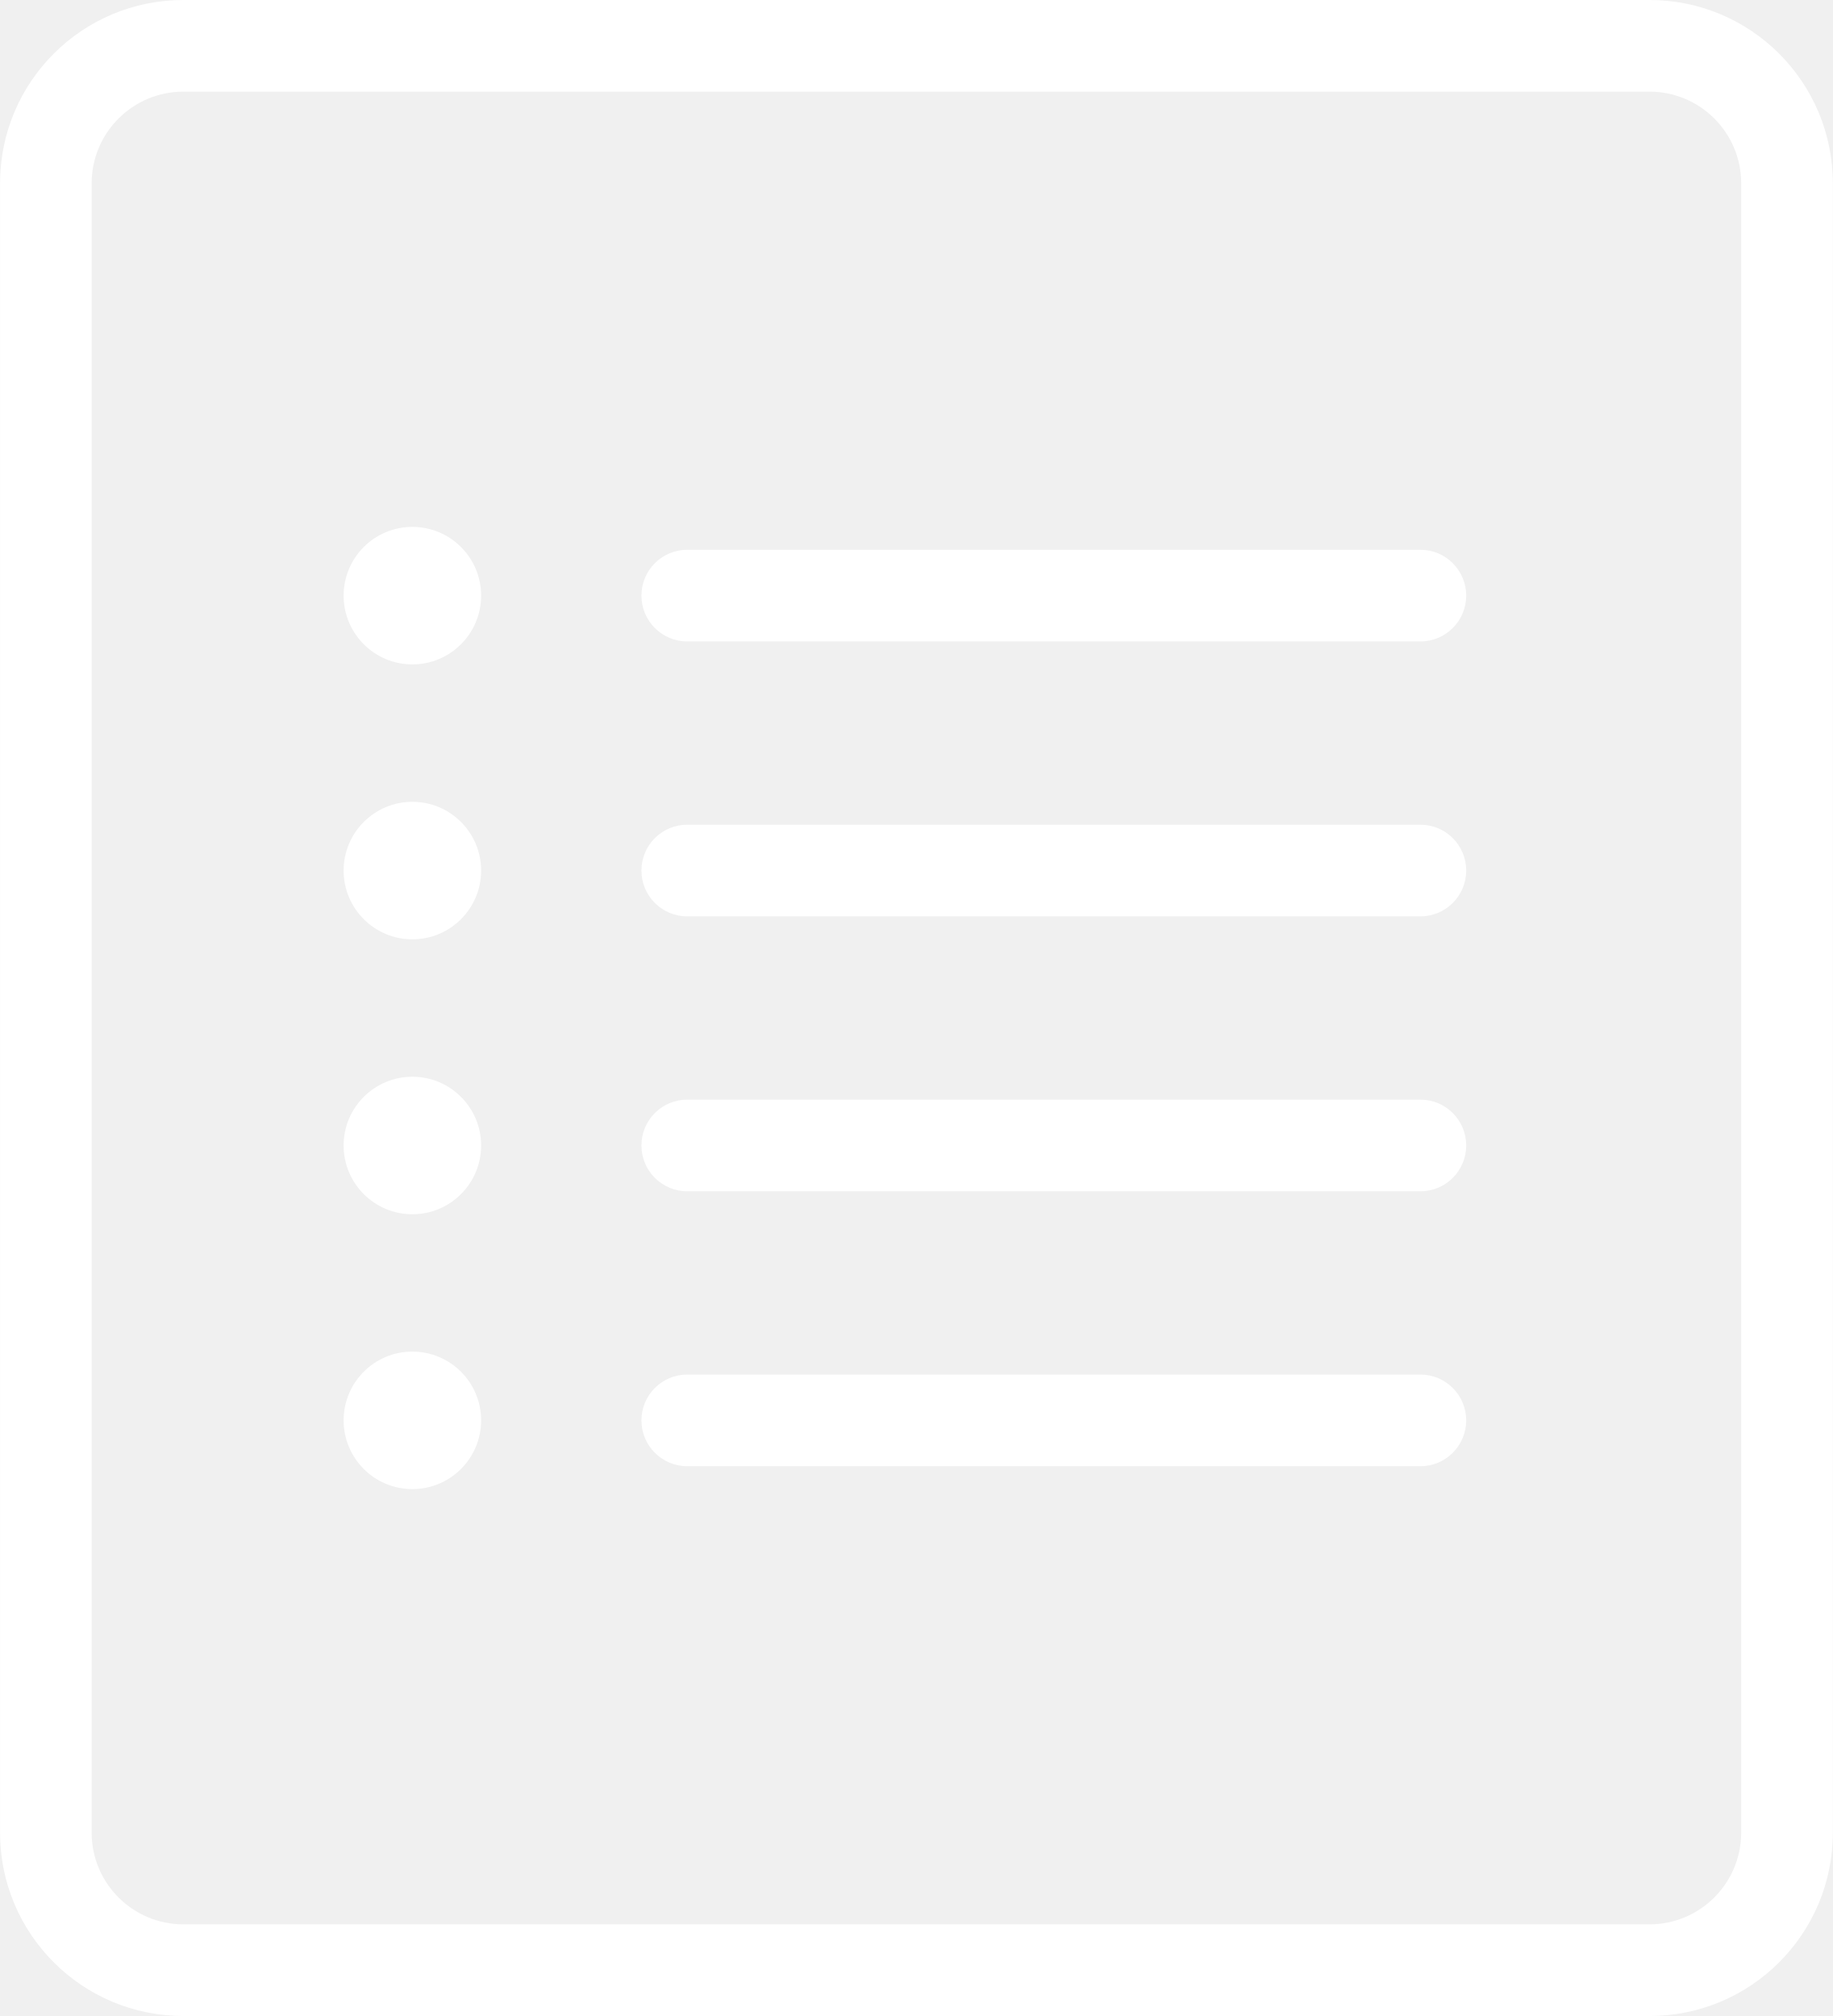
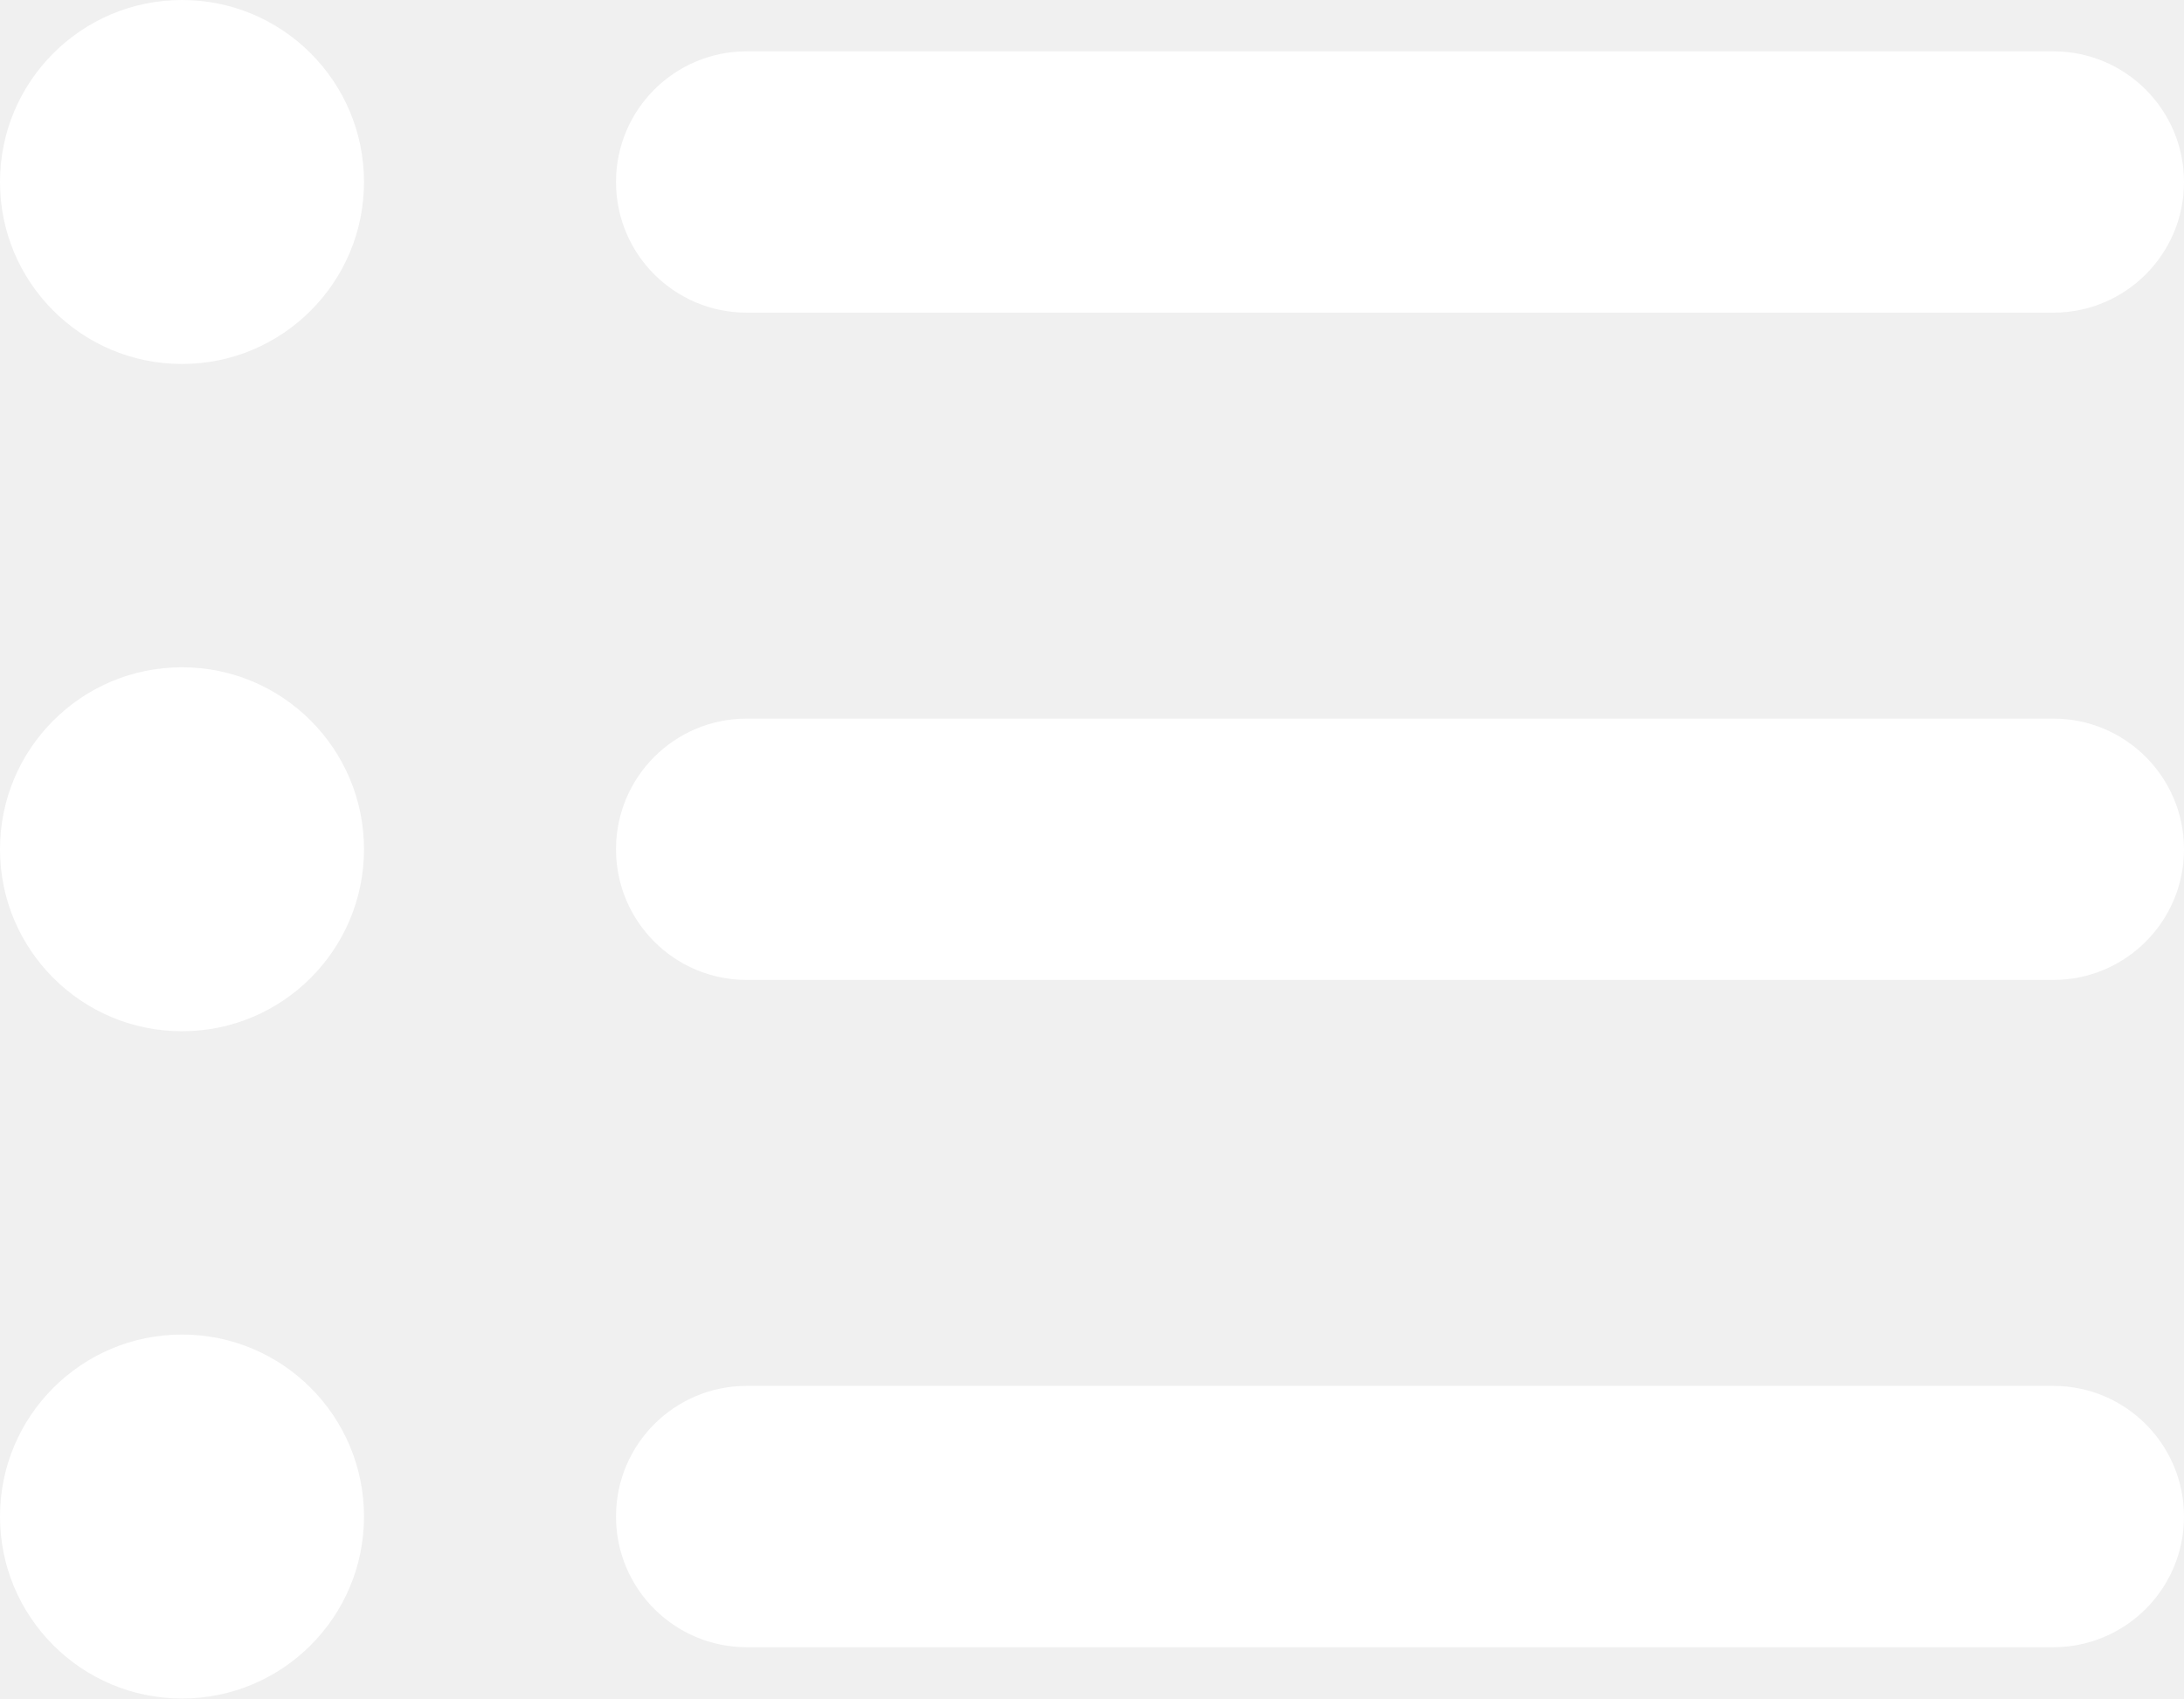
- <svg xmlns="http://www.w3.org/2000/svg" width="28.578" height="31.436" viewBox="0 0 28.578 31.436">
-   <g id="list-icon" transform="translate(-1353 -303)">
-     <path id="Path_2665" data-name="Path 2665" d="M50.857,32A2.858,2.858,0,0,0,48,34.858v25.72a2.858,2.858,0,0,0,2.858,2.858H73.72a2.858,2.858,0,0,0,2.858-2.858c0-8.116,0-15.888,0-25.72A2.858,2.858,0,0,0,73.72,32ZM73.72,33.429a1.43,1.43,0,0,1,1.429,1.429c0,4.085,0,23.243,0,25.72a1.431,1.431,0,0,1-1.429,1.429H50.857a1.431,1.431,0,0,1-1.429-1.429V34.858a1.431,1.431,0,0,1,1.429-1.429Z" transform="translate(1305.001 271)" fill="#fff" />
-     <rect id="Rectangle_819" data-name="Rectangle 819" width="12.86" height="1.429" rx="0.714" transform="translate(1363.002 311.573)" fill="#fff" />
-     <rect id="Rectangle_820" data-name="Rectangle 820" width="12.86" height="1.429" rx="0.714" transform="translate(1363.002 315.86)" fill="#fff" />
-     <rect id="Rectangle_821" data-name="Rectangle 821" width="12.86" height="1.429" rx="0.714" transform="translate(1363.002 320.147)" fill="#fff" />
-     <rect id="Rectangle_822" data-name="Rectangle 822" width="12.86" height="1.429" rx="0.714" transform="translate(1363.002 324.434)" fill="#fff" />
-     <circle id="Ellipse_110" data-name="Ellipse 110" cx="1.072" cy="1.072" r="1.072" transform="translate(1358.358 311.216)" fill="#fff" />
-     <circle id="Ellipse_111" data-name="Ellipse 111" cx="1.072" cy="1.072" r="1.072" transform="translate(1358.358 315.503)" fill="#fff" />
-     <circle id="Ellipse_112" data-name="Ellipse 112" cx="1.072" cy="1.072" r="1.072" transform="translate(1358.358 319.79)" fill="#fff" />
-     <circle id="Ellipse_113" data-name="Ellipse 113" cx="1.072" cy="1.072" r="1.072" transform="translate(1358.358 324.076)" fill="#fff" />
+ <svg xmlns="http://www.w3.org/2000/svg" width="18" height="14" viewBox="0 0 18 14">
+   <g id="Group_1943" data-name="Group 1943" transform="translate(-1475.01 -1491.117)">
+     <circle id="Ellipse_6" data-name="Ellipse 6" cx="1.5" cy="1.5" r="1.5" transform="translate(1475.01 1491.117)" fill="#fff" />
+     <rect id="Rectangle_1323" data-name="Rectangle 1323" width="12.923" height="2.154" rx="1.077" transform="translate(1480.087 1491.54)" fill="#fff" />
+     <circle id="Ellipse_7" data-name="Ellipse 7" cx="1.5" cy="1.5" r="1.5" transform="translate(1475.01 1496.617)" fill="#fff" />
+     <rect id="Rectangle_1324" data-name="Rectangle 1324" width="12.923" height="2.154" rx="1.077" transform="translate(1480.087 1497.04)" fill="#fff" />
+     <circle id="Ellipse_8" data-name="Ellipse 8" cx="1.5" cy="1.5" r="1.5" transform="translate(1475.01 1502.117)" fill="#fff" />
+     <rect id="Rectangle_1325" data-name="Rectangle 1325" width="12.923" height="2.154" rx="1.077" transform="translate(1480.087 1502.54)" fill="#fff" />
  </g>
</svg>
